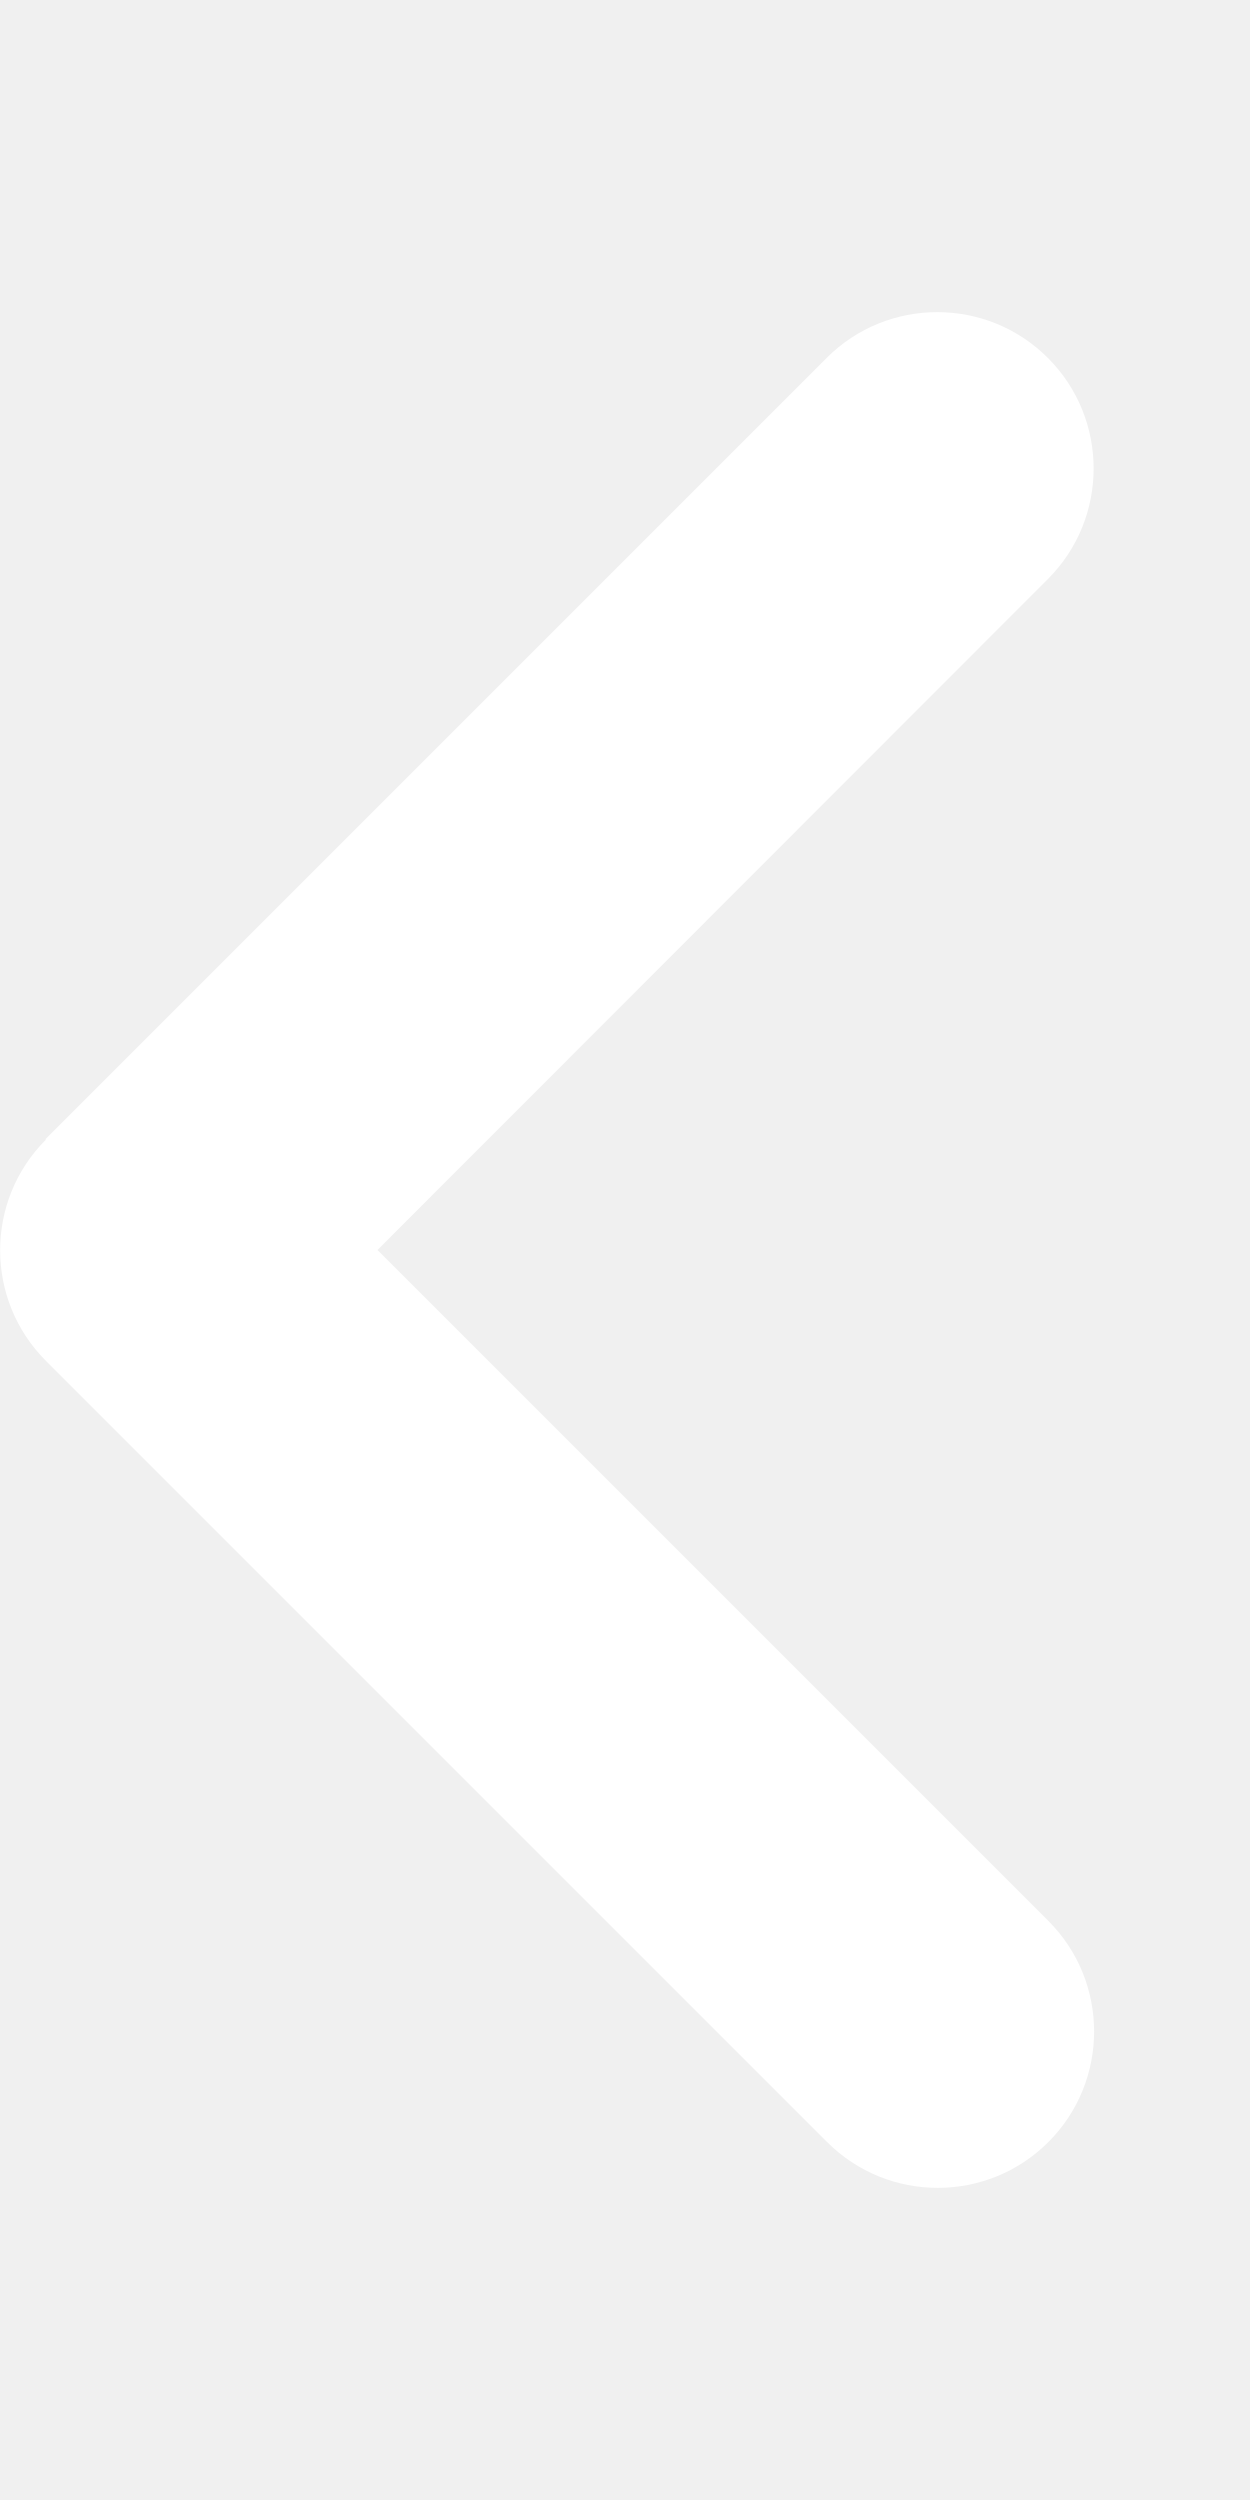
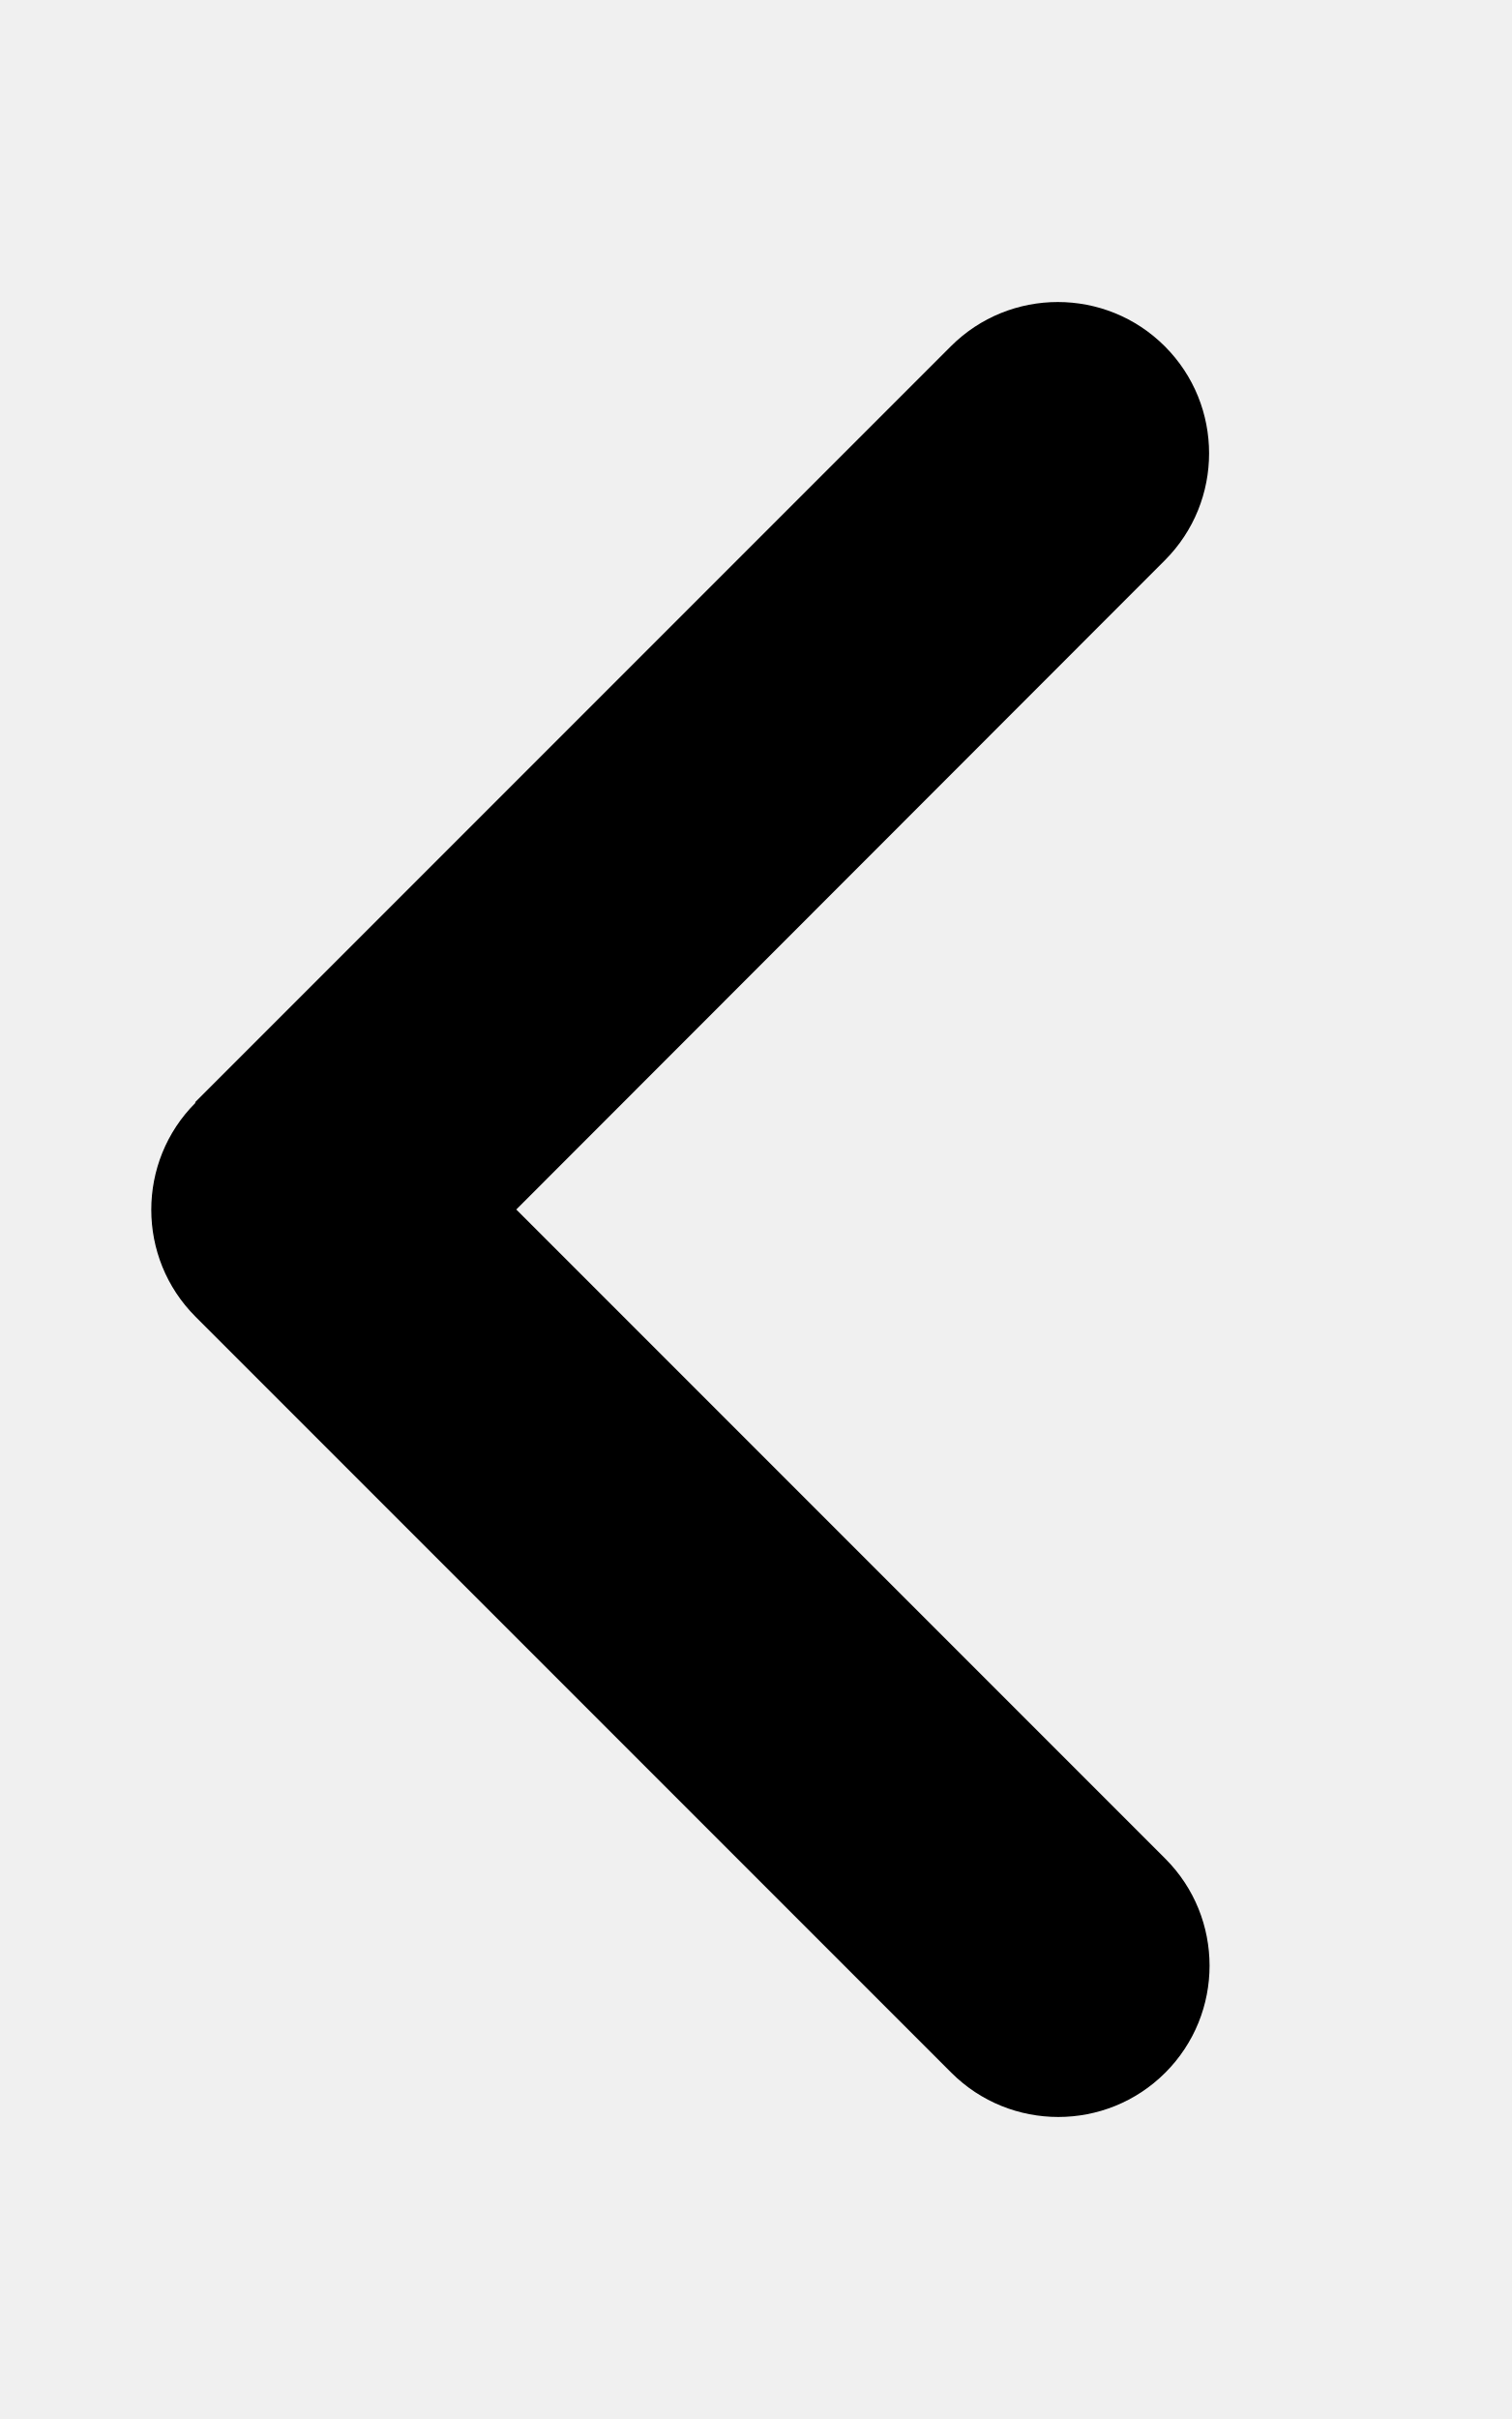
- <svg xmlns="http://www.w3.org/2000/svg" viewBox="0 0 256 512">
-   <path fill="#ffffff" d="M9.4 233.4c-12.5 12.5-12.5 32.8 0 45.3l160 160c12.5 12.5 32.8 12.5 45.3 0s12.5-32.8 0-45.3L77.3 256 214.6 118.6c12.5-12.5 12.5-32.8 0-45.3s-32.8-12.5-45.3 0l-160 160z" />
+ <svg xmlns="http://www.w3.org/2000/svg" viewBox="0 0 320 512">
+   <path d="M41.4 233.4c-12.5 12.5-12.5 32.8 0 45.3l160 160c12.5 12.5 32.8 12.5 45.3 0s12.5-32.8 0-45.3L109.3 256 246.6 118.6c12.5-12.5 12.5-32.8 0-45.3s-32.8-12.5-45.3 0l-160 160z" />
</svg>
